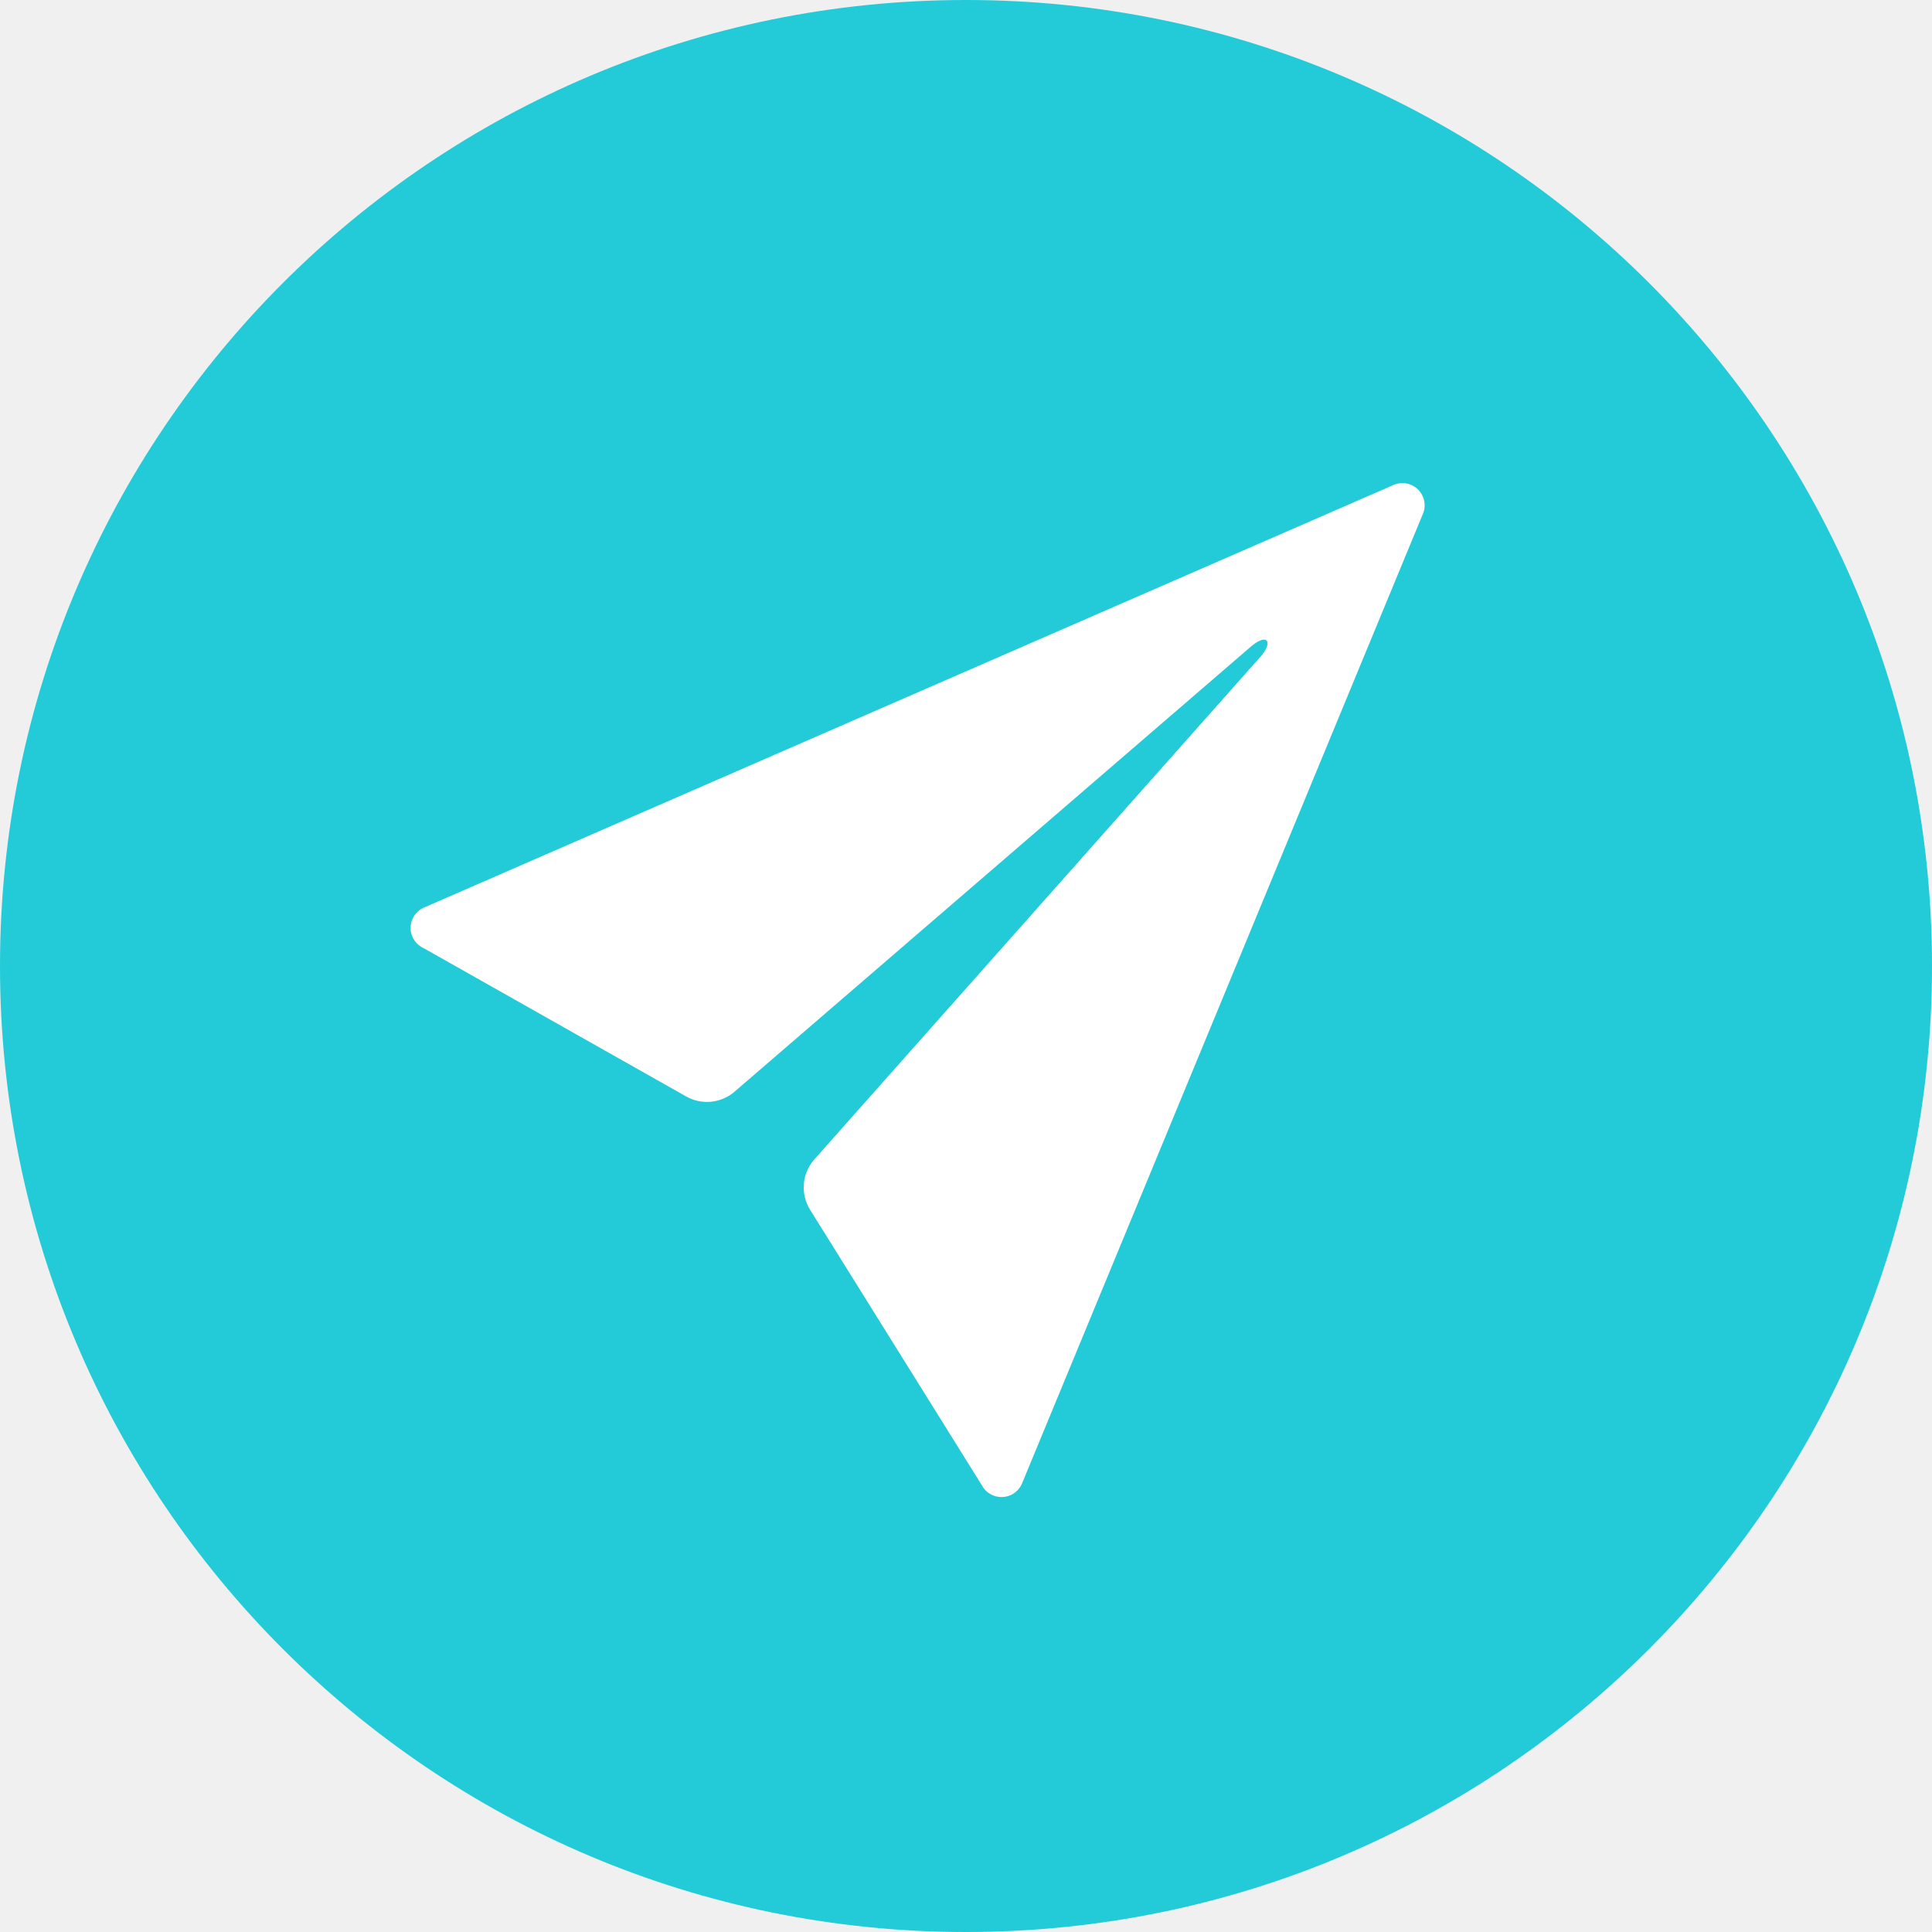
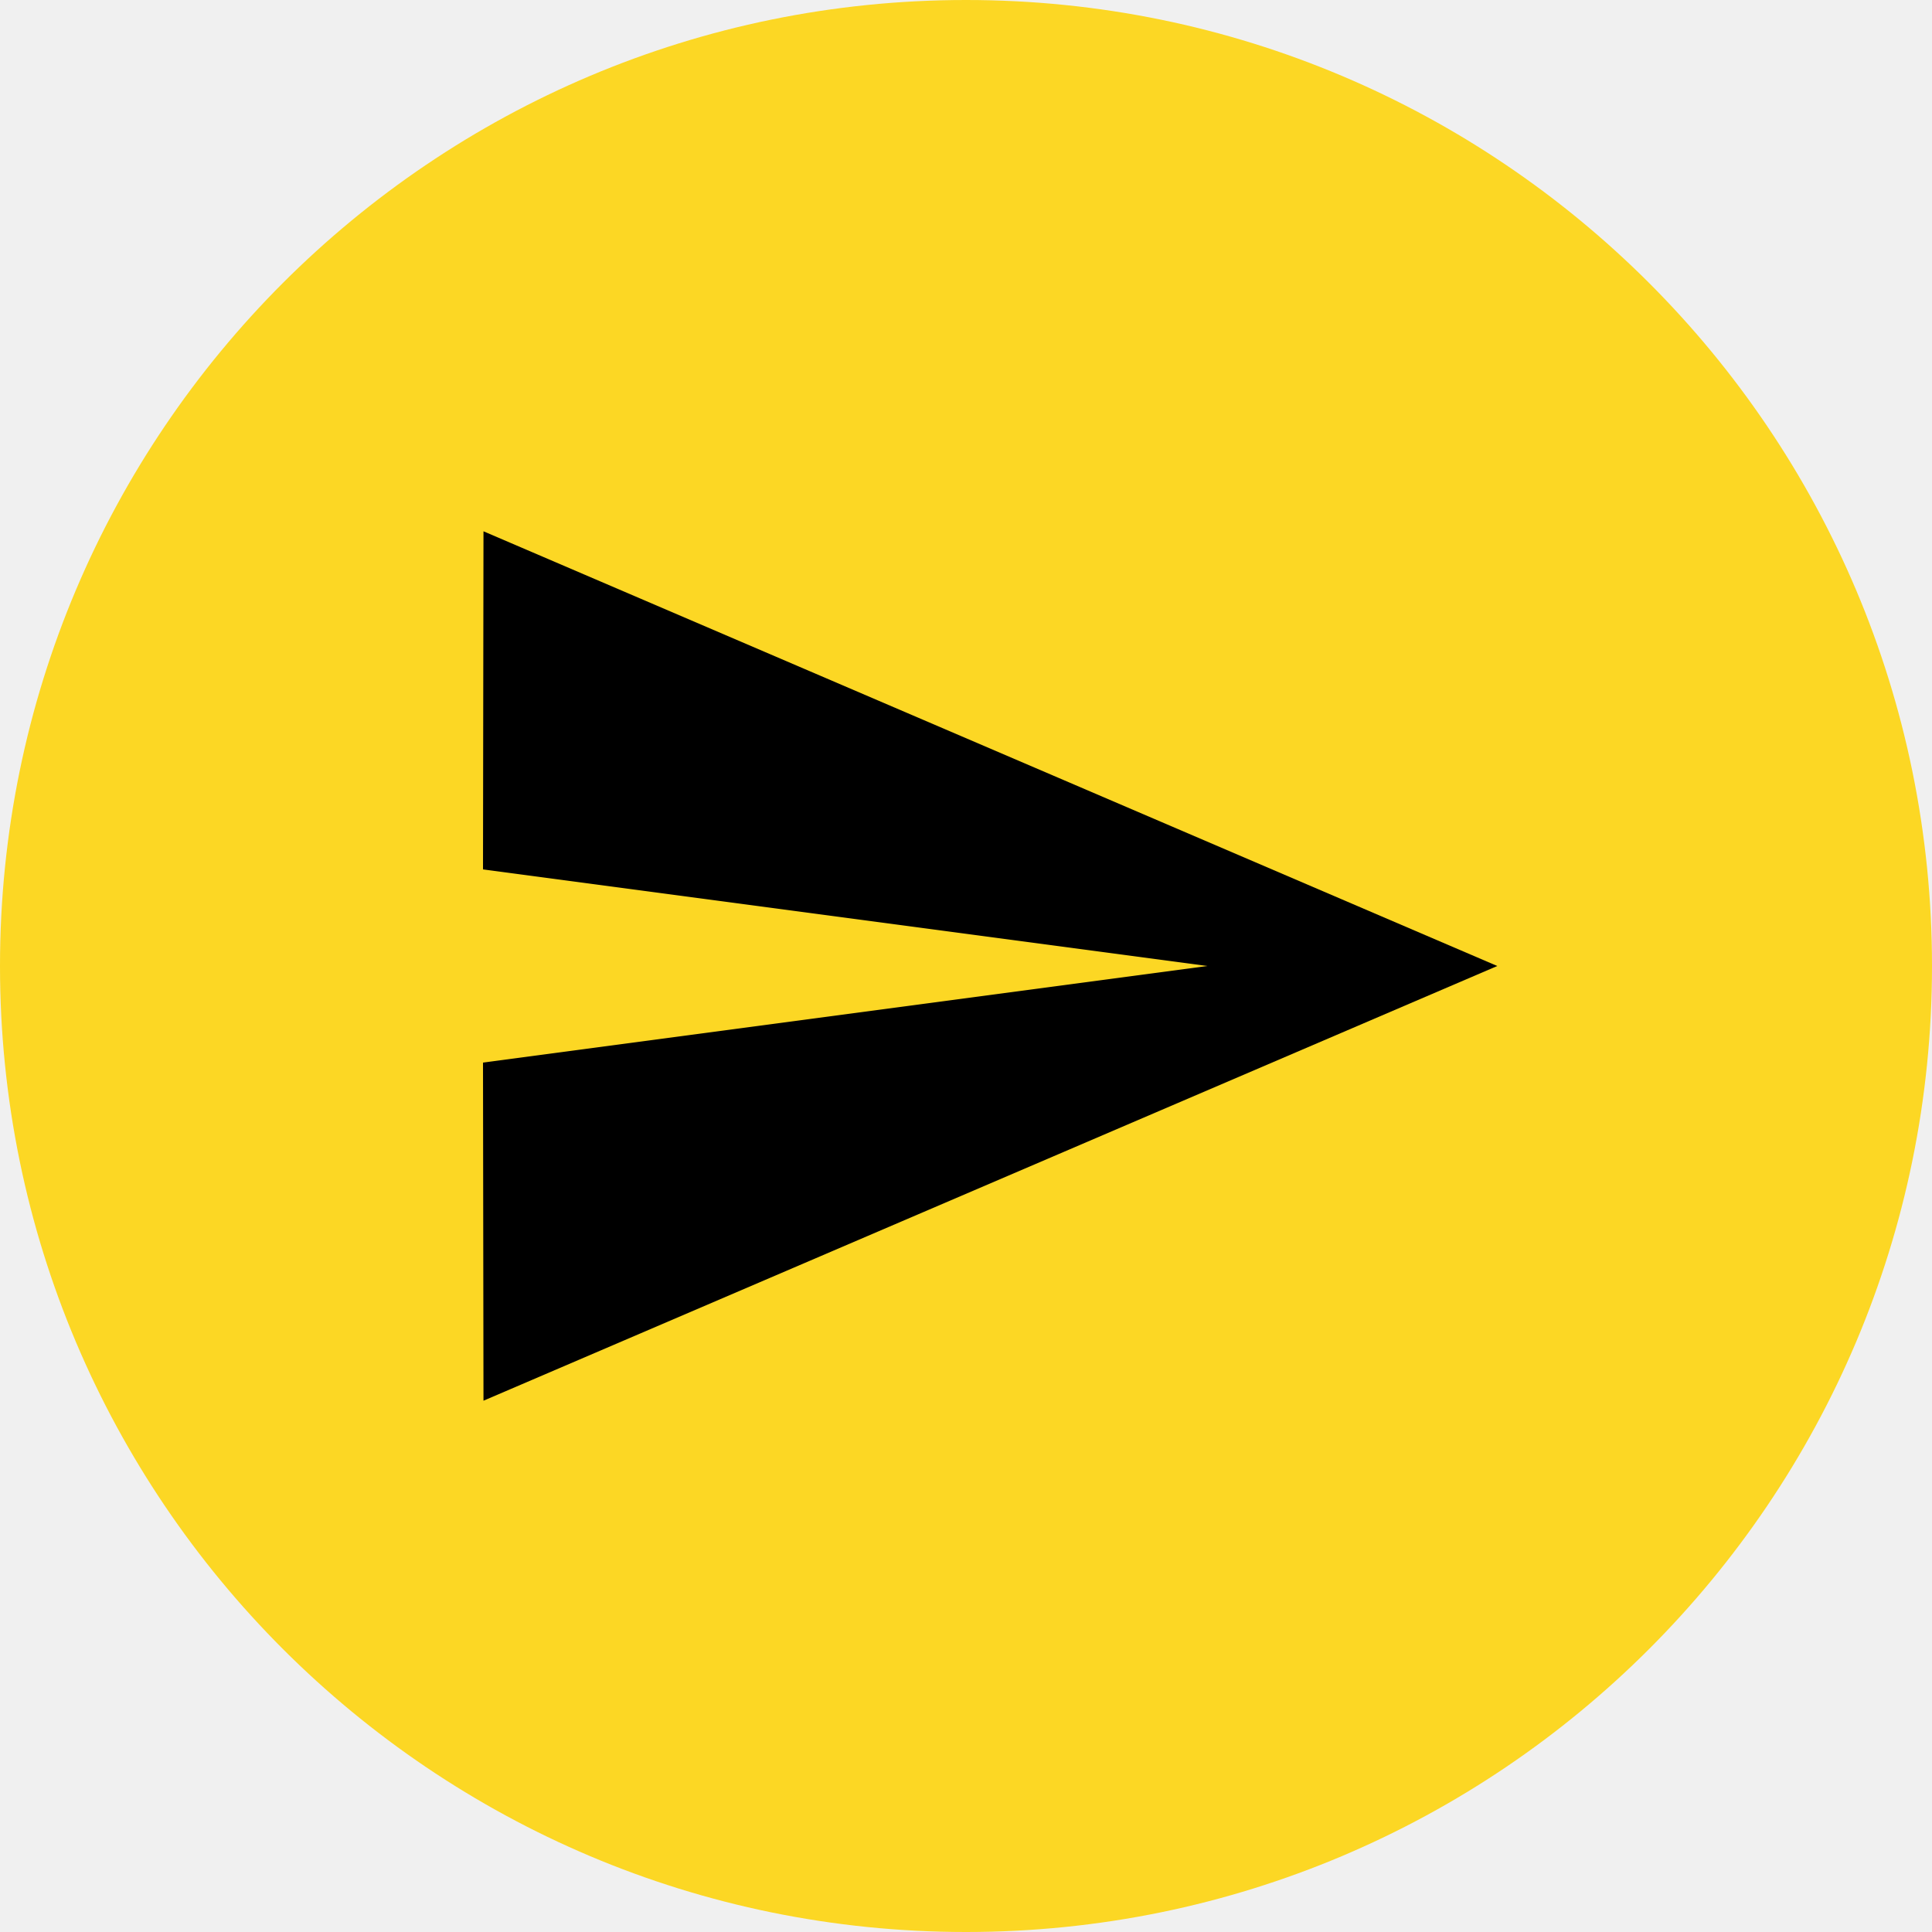
- <svg xmlns="http://www.w3.org/2000/svg" width="40" height="40" viewBox="0 0 40 40">
-   <defs>
-     <style>.a{fill:#23cbd8;}.b{fill:#fff;}</style>
-   </defs>
-   <g transform="translate(-315 -747)">
-     <circle class="a" cx="20" cy="20" r="20" transform="translate(315 747)" />
-     <path class="b" d="M24.838,4.55,4.763,13.3a.46.46,0,0,0,.016.837l5.43,3.068a.875.875,0,0,0,1-.1L21.917,7.875c.071-.06.24-.175.306-.11s-.038.235-.1.306L12.862,18.506a.874.874,0,0,0-.088,1.045l3.549,5.693a.462.462,0,0,0,.831-.011l8.3-20.075a.46.46,0,0,0-.618-.607Z" transform="translate(318.999 752.497)" />
-   </g>
+ <svg xmlns="http://www.w3.org/2000/svg" width="40" height="40" viewBox="0 0 40 40" fill="none">
+   <circle cx="20" cy="20" r="20" fill="#FCD724" />
+   <path d="M10.01 29L31 20L10.01 11L10 18L25 20L10 22L10.01 29Z" fill="black" />
</svg>
